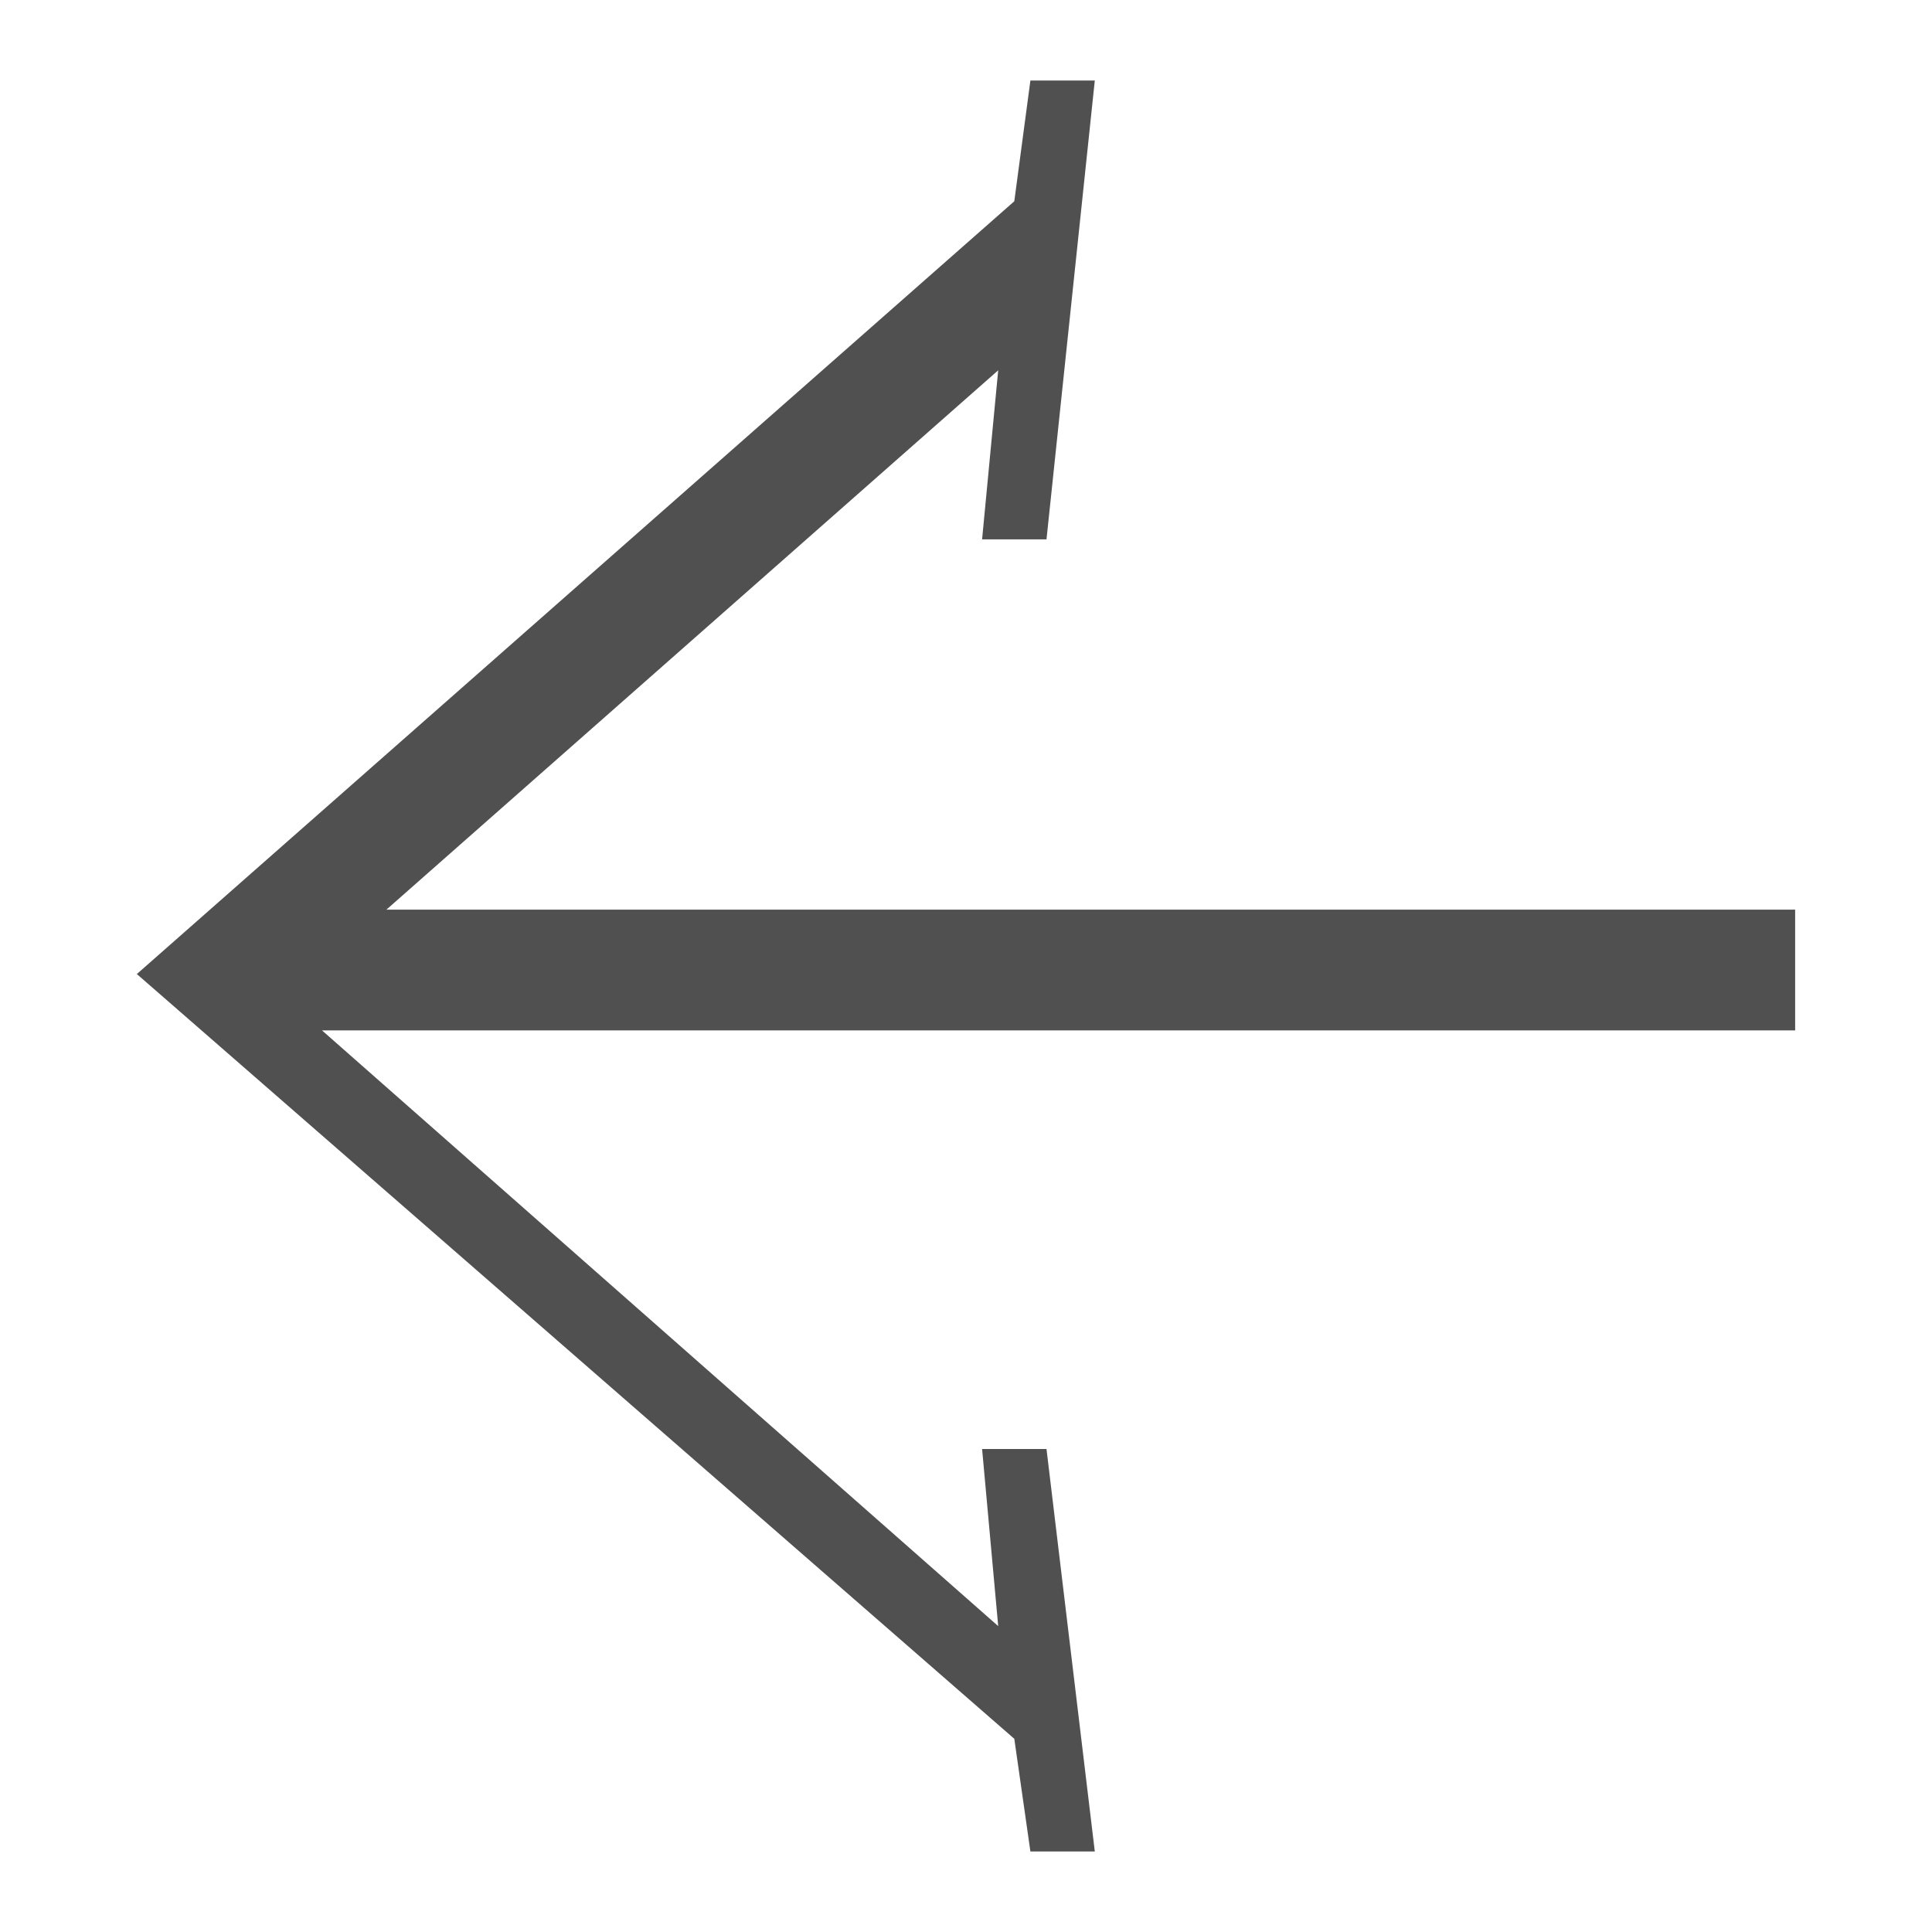
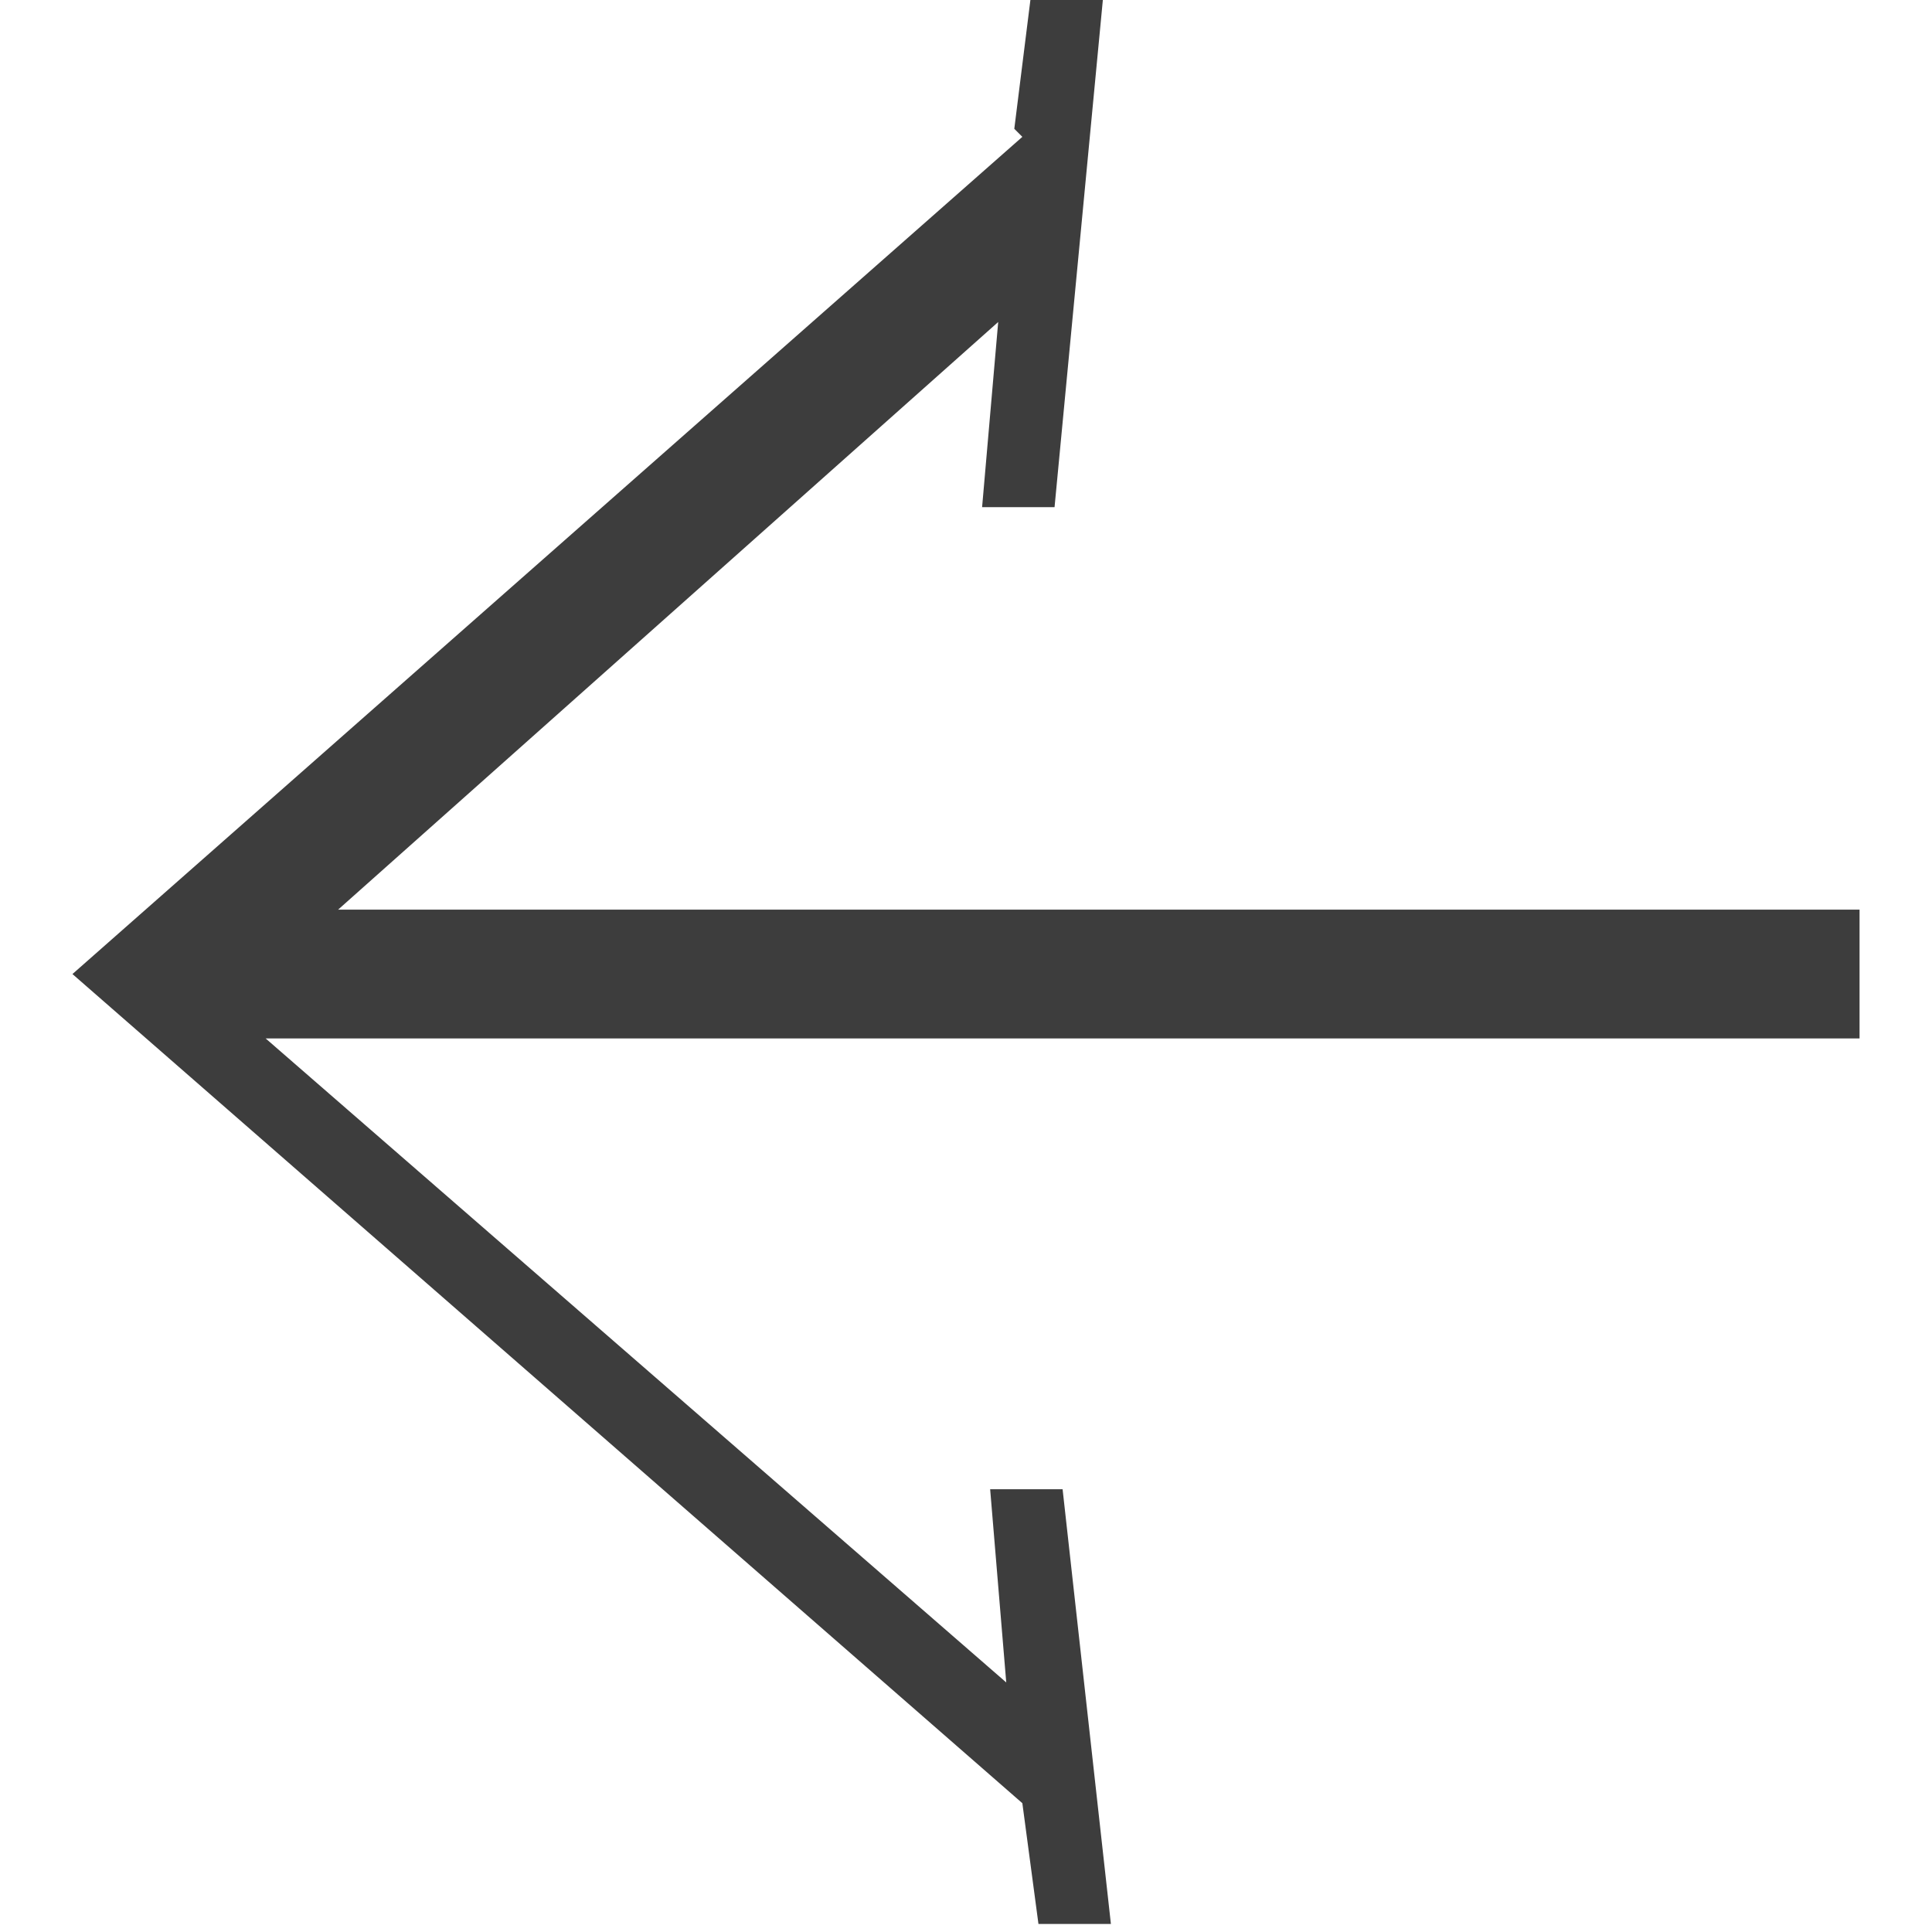
<svg xmlns="http://www.w3.org/2000/svg" viewBox="0 0 24 24">
-   <path d="M12.6 2.5 1.7 12.1l10.9 9.5.2 1.4h.8l-.6-5h-.8l.2 2.2L4 12.8h18.3v-1.5H4.8l7.6-6.7-.2 2.1h.8l.6-5.7h-.8z" style="fill:#505050" />
+   <path d="M12.7 1.7.9 12.1l11.8 10.3.2 1.5h.9l-.6-5.4h-.9l.2 2.4-9.2-8h19.8v-1.6H4.2L12.4 4l-.2 2.3h.9l.6-6.3h-.9l-.2 1.6Z" style="fill:#3d3d3d" />
</svg>
